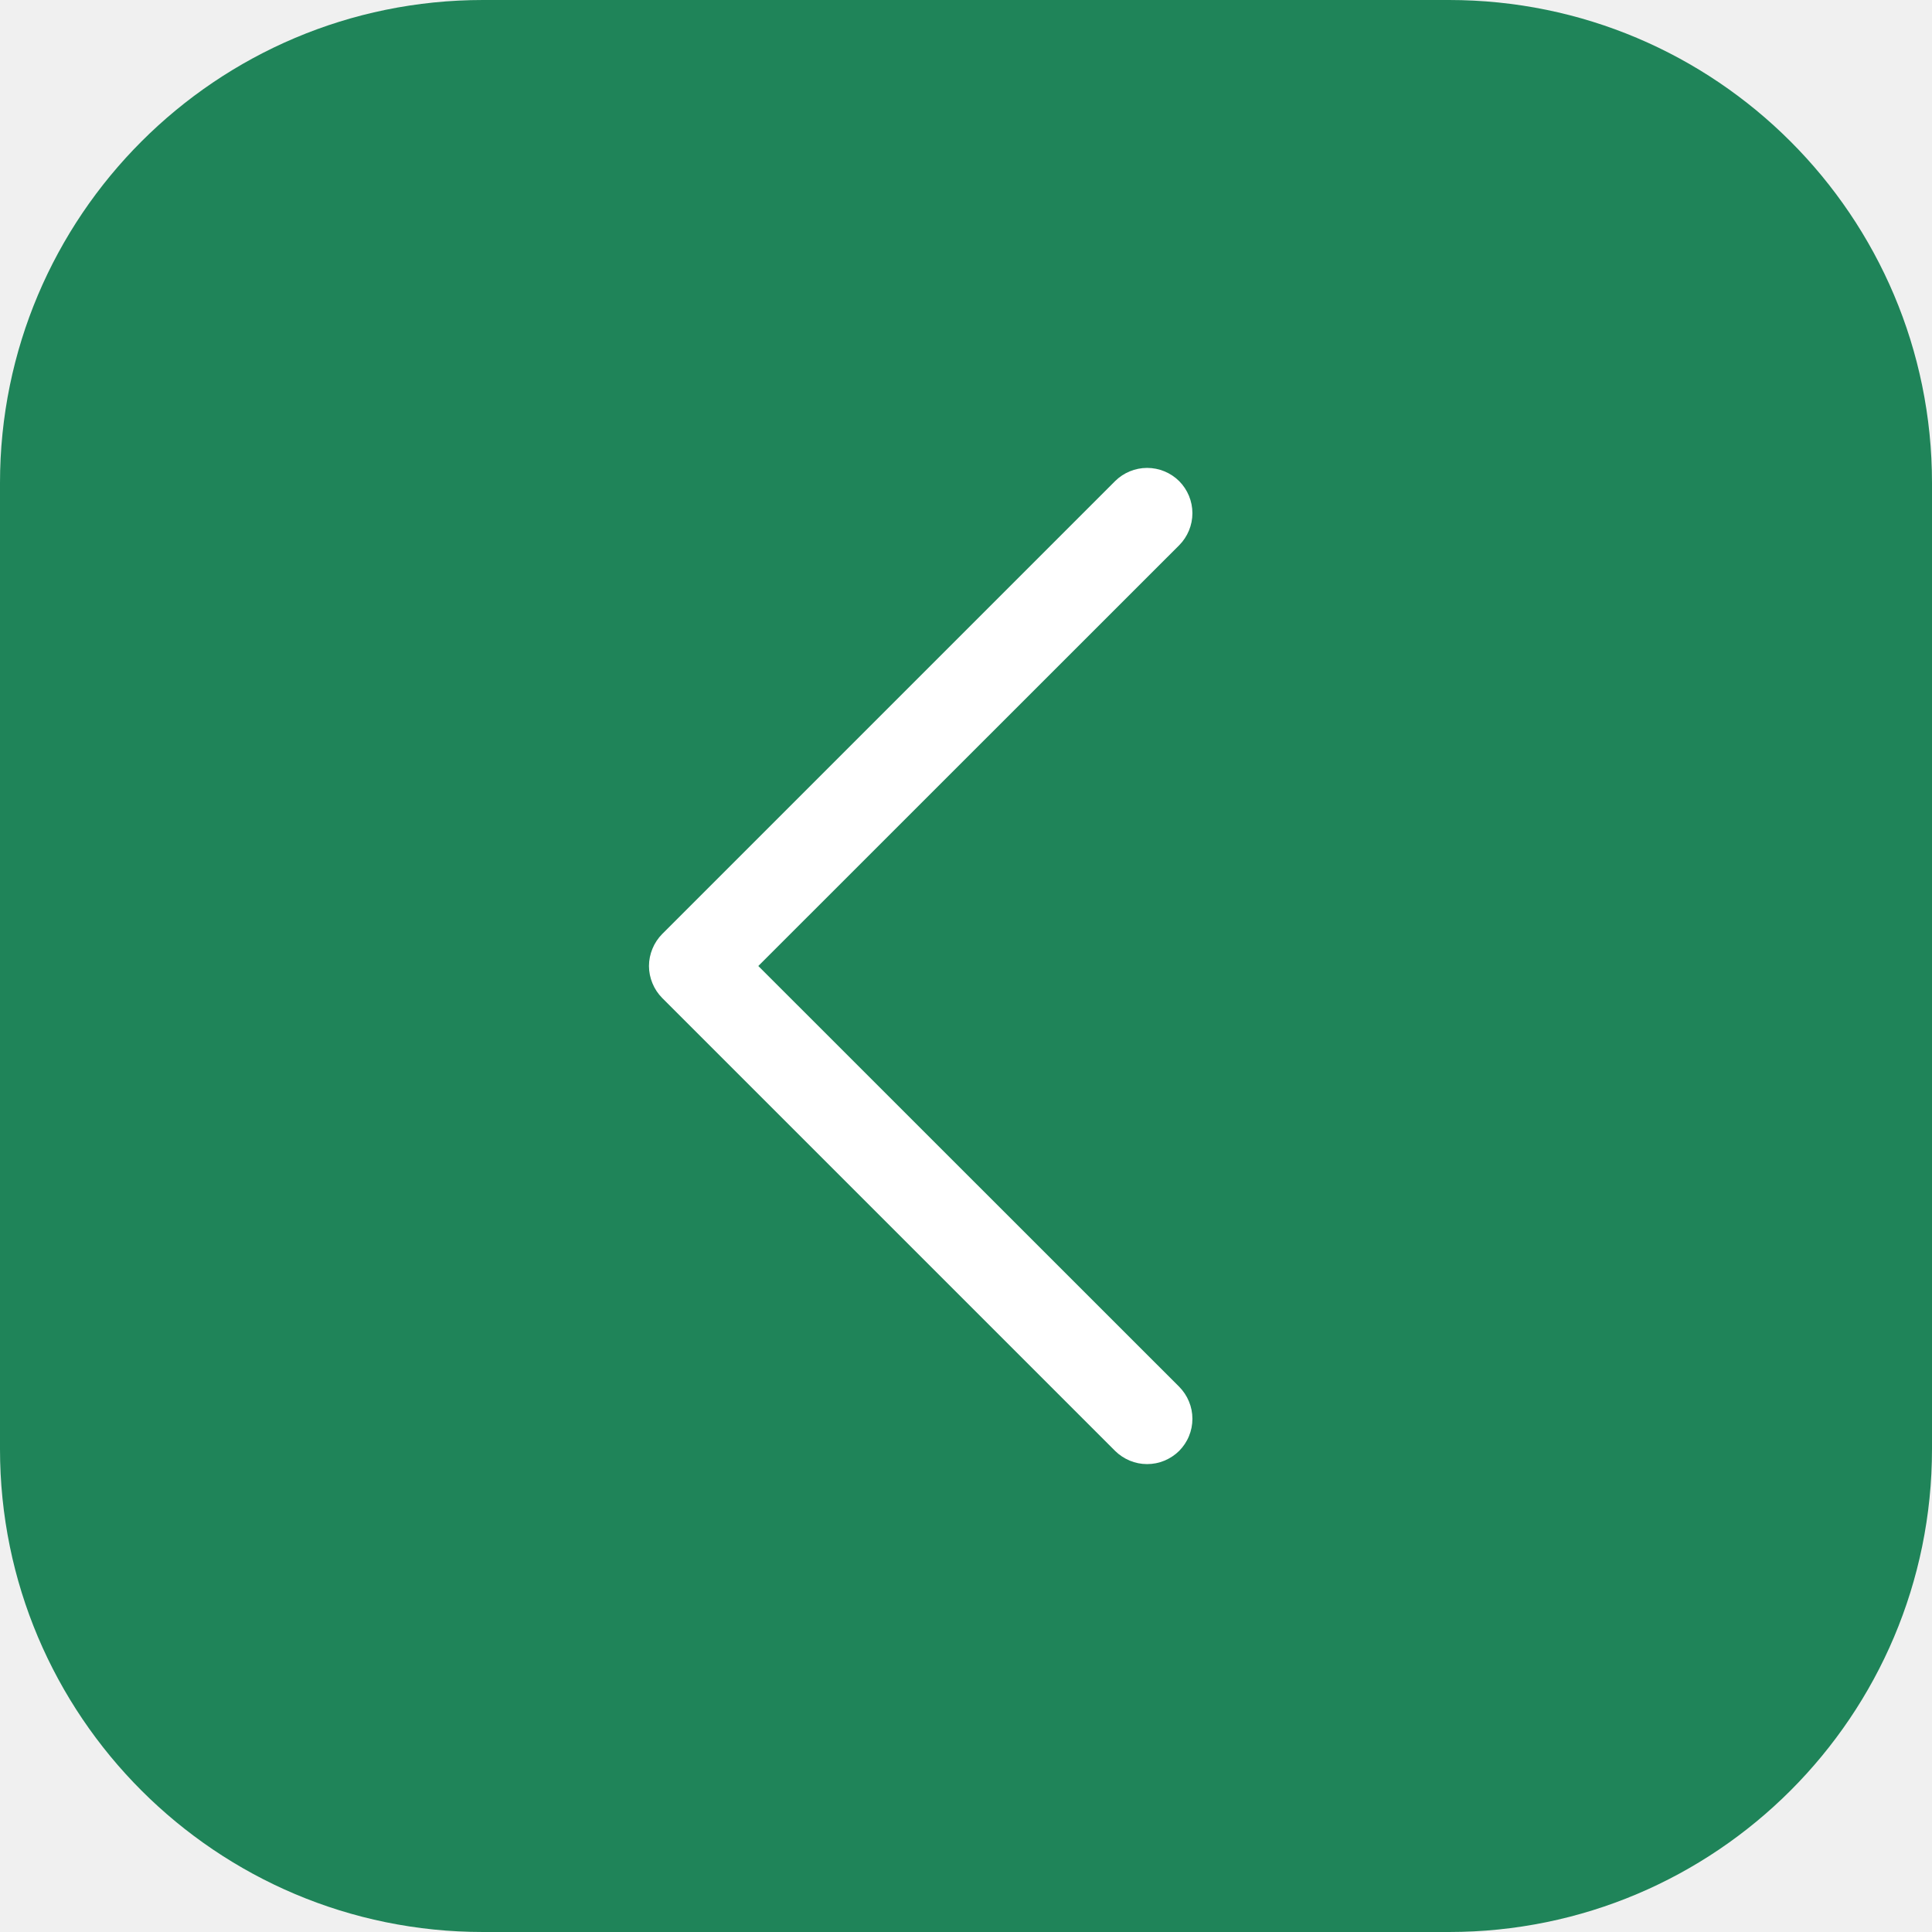
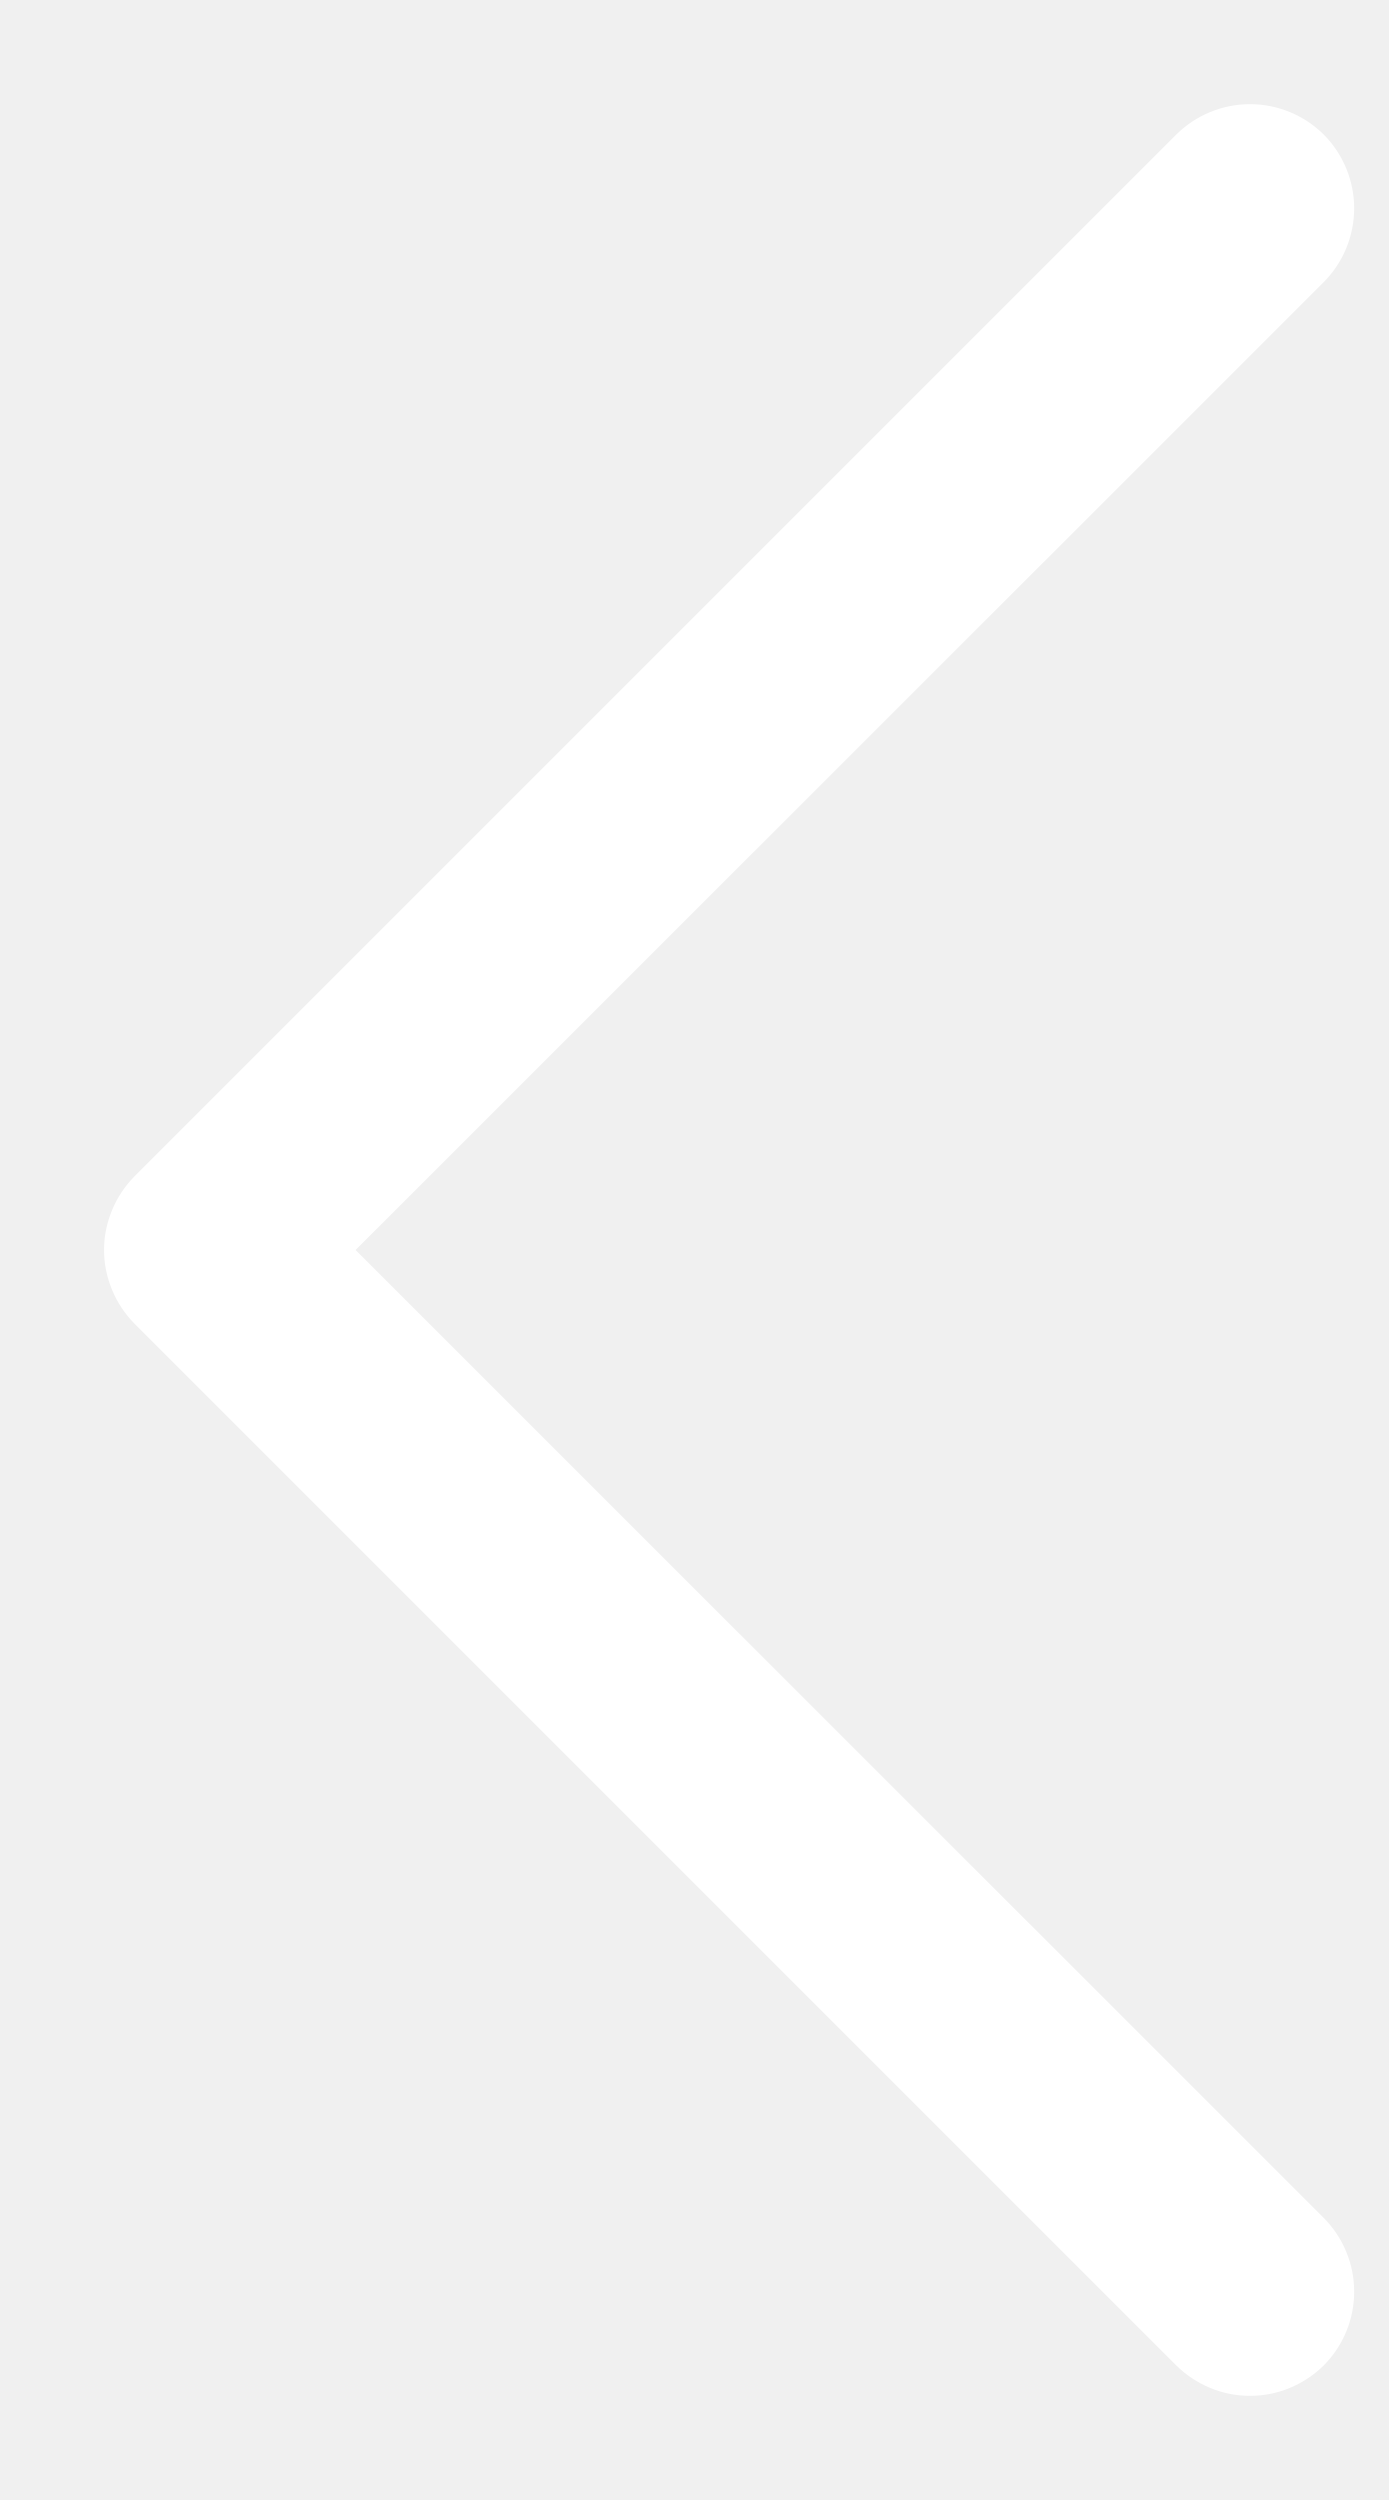
- <svg xmlns="http://www.w3.org/2000/svg" width="32" height="32" viewBox="0 0 32 32" fill="none">
-   <rect width="32" height="32" rx="8" fill="#1F8459" />
-   <path d="M19.531 22.969C19.6 23.039 19.656 23.122 19.693 23.213C19.731 23.304 19.75 23.401 19.75 23.5C19.75 23.599 19.731 23.696 19.693 23.787C19.656 23.878 19.6 23.961 19.531 24.031C19.461 24.1 19.378 24.155 19.287 24.193C19.196 24.231 19.099 24.25 19 24.25C18.901 24.25 18.804 24.231 18.713 24.193C18.622 24.155 18.539 24.1 18.469 24.031L10.969 16.531C10.9 16.461 10.844 16.378 10.807 16.287C10.769 16.196 10.749 16.099 10.749 16C10.749 15.901 10.769 15.804 10.807 15.713C10.844 15.622 10.9 15.539 10.969 15.469L18.469 7.969C18.61 7.829 18.801 7.75 19 7.75C19.199 7.75 19.39 7.829 19.531 7.969C19.671 8.11 19.75 8.301 19.75 8.5C19.75 8.699 19.671 8.89 19.531 9.031L12.56 16L19.531 22.969Z" fill="white" />
+ <svg xmlns="http://www.w3.org/2000/svg" width="10" height="18" viewBox="0 0 10 18" fill="none">
+   <path d="M9.531 15.969C9.6 16.039 9.656 16.122 9.693 16.213C9.731 16.304 9.75 16.401 9.75 16.5C9.75 16.599 9.731 16.696 9.693 16.787C9.656 16.878 9.6 16.961 9.531 17.031C9.461 17.1 9.378 17.155 9.287 17.193C9.196 17.231 9.099 17.25 9 17.25C8.901 17.25 8.804 17.231 8.713 17.193C8.622 17.155 8.539 17.1 8.469 17.031L0.969 9.531C0.9 9.461 0.844 9.378 0.807 9.287C0.769 9.196 0.749 9.098 0.749 9C0.749 8.901 0.769 8.804 0.807 8.713C0.844 8.622 0.9 8.539 0.969 8.469L8.469 0.969C8.61 0.829 8.801 0.75 9 0.75C9.199 0.75 9.39 0.829 9.531 0.969C9.671 1.11 9.75 1.301 9.75 1.5C9.75 1.699 9.671 1.89 9.531 2.031L2.56 9L9.531 15.969Z" fill="white" />
</svg>
